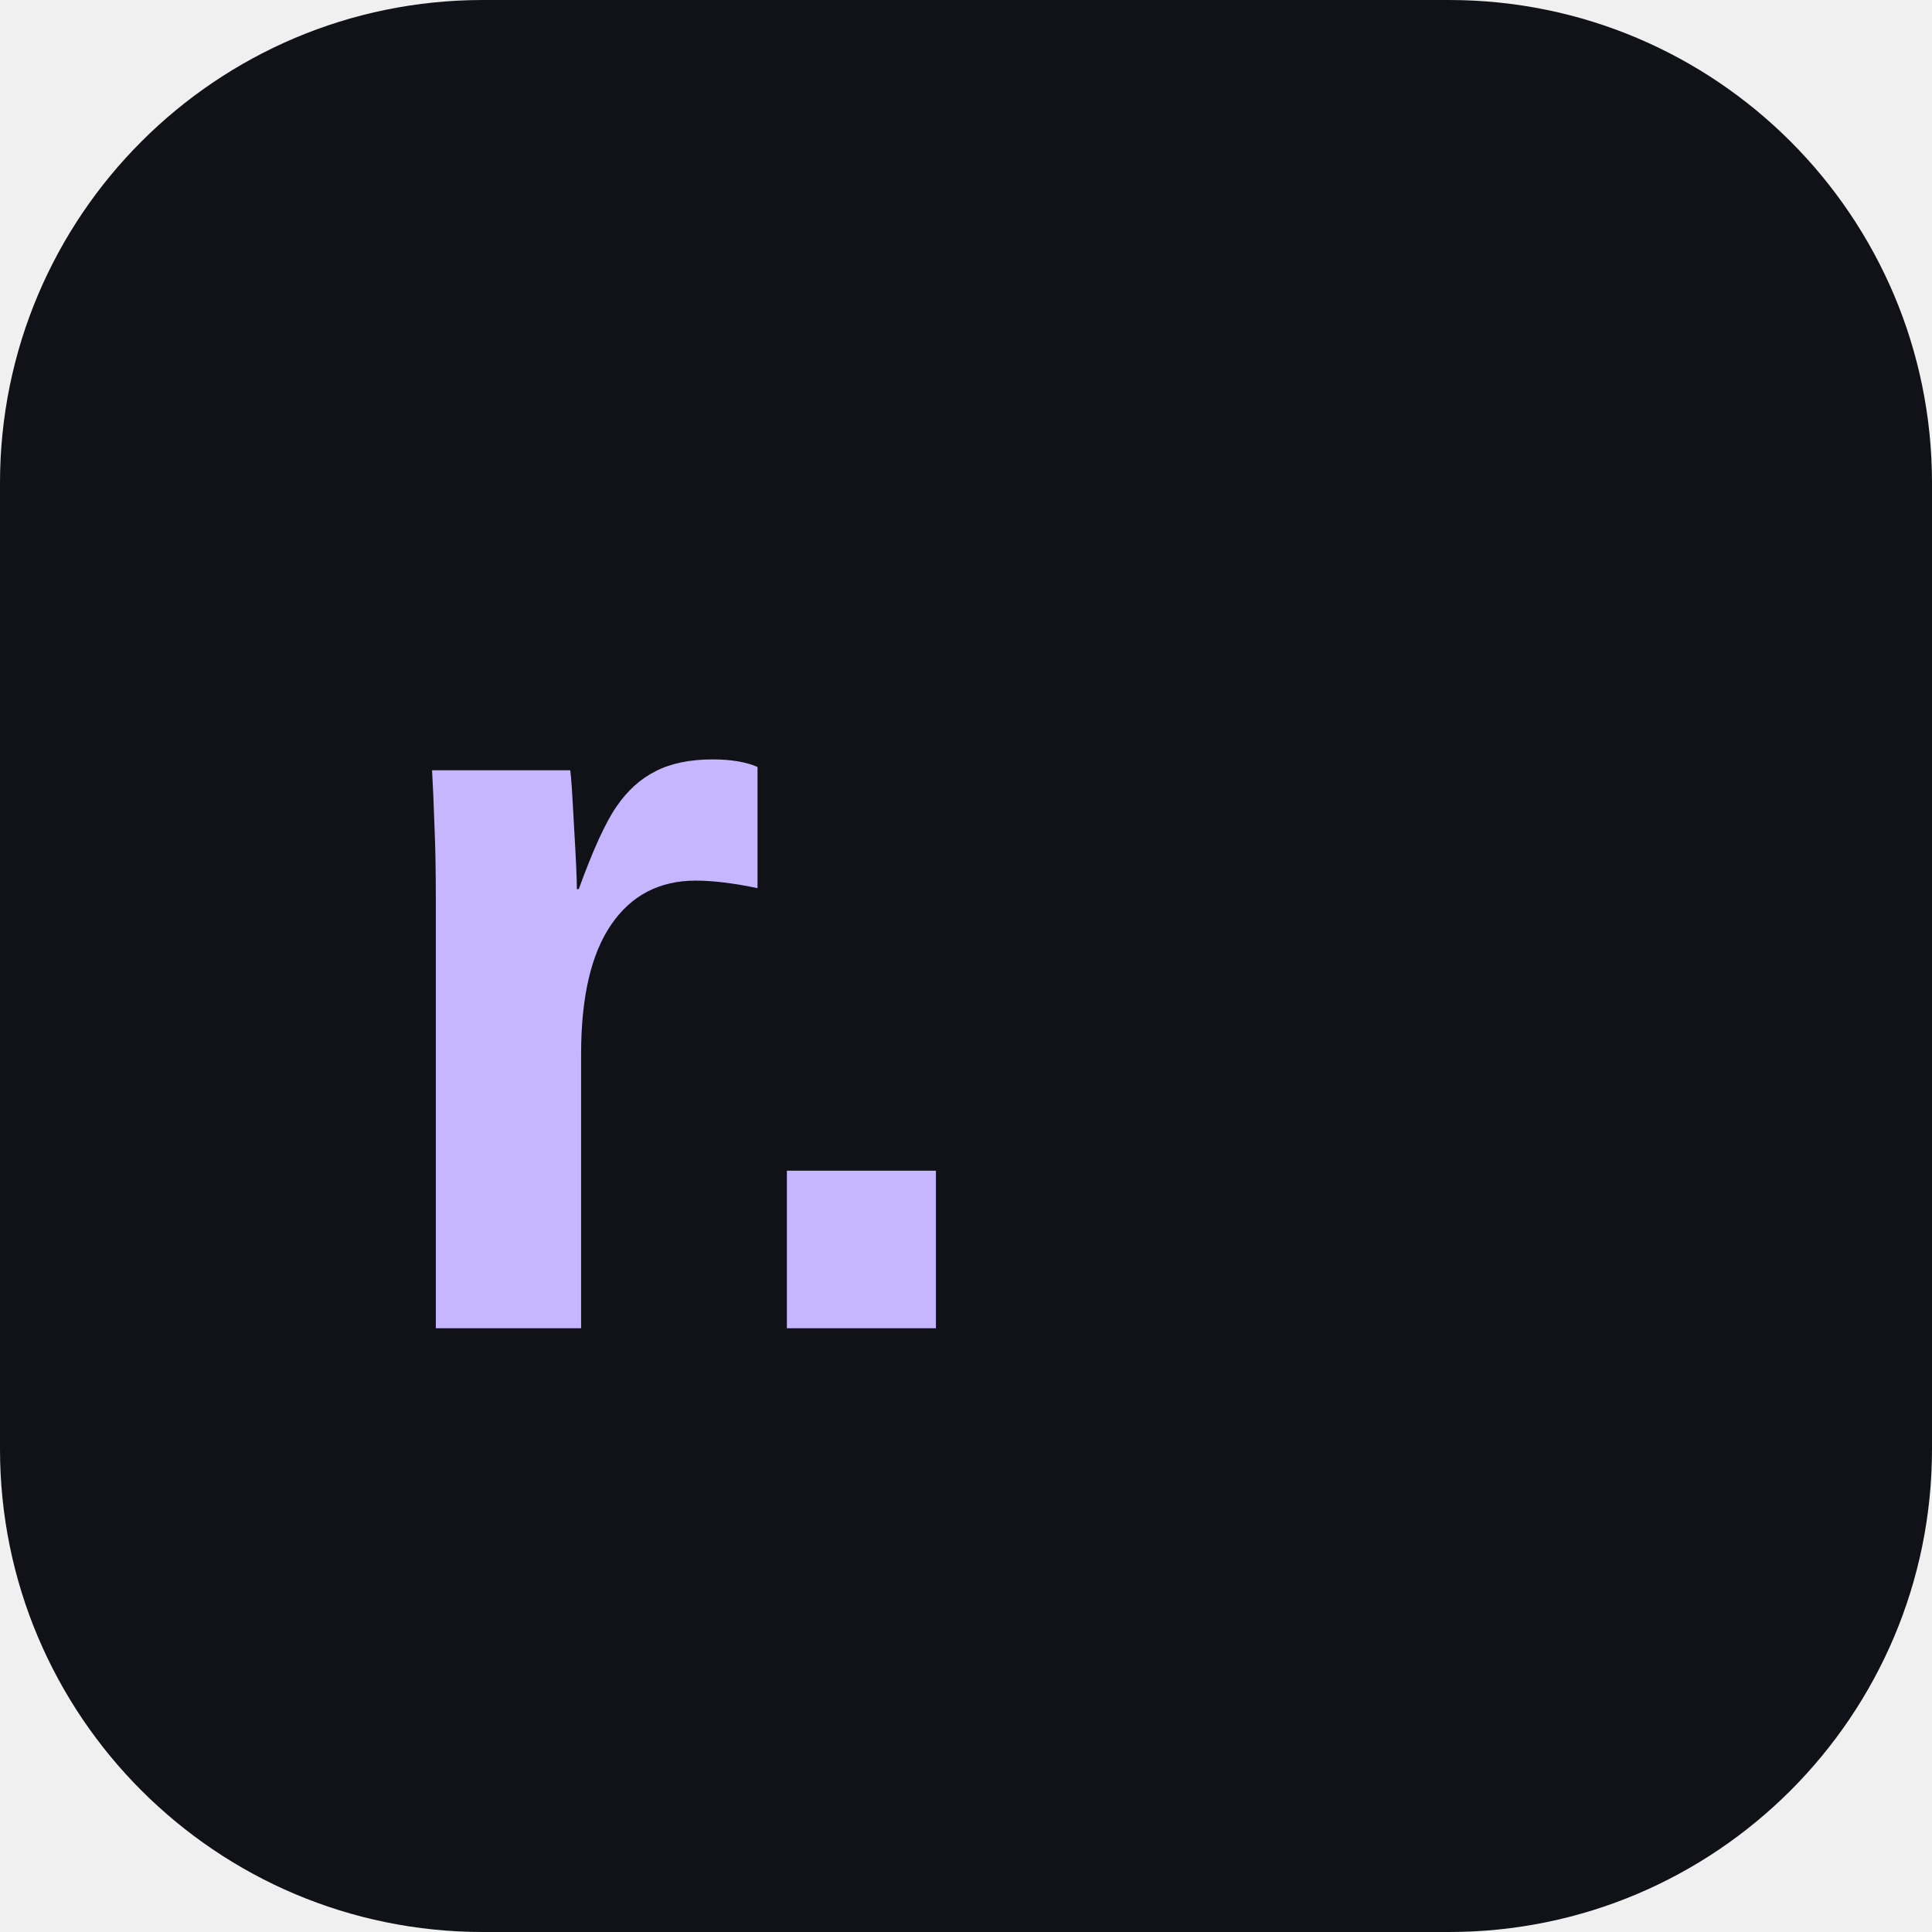
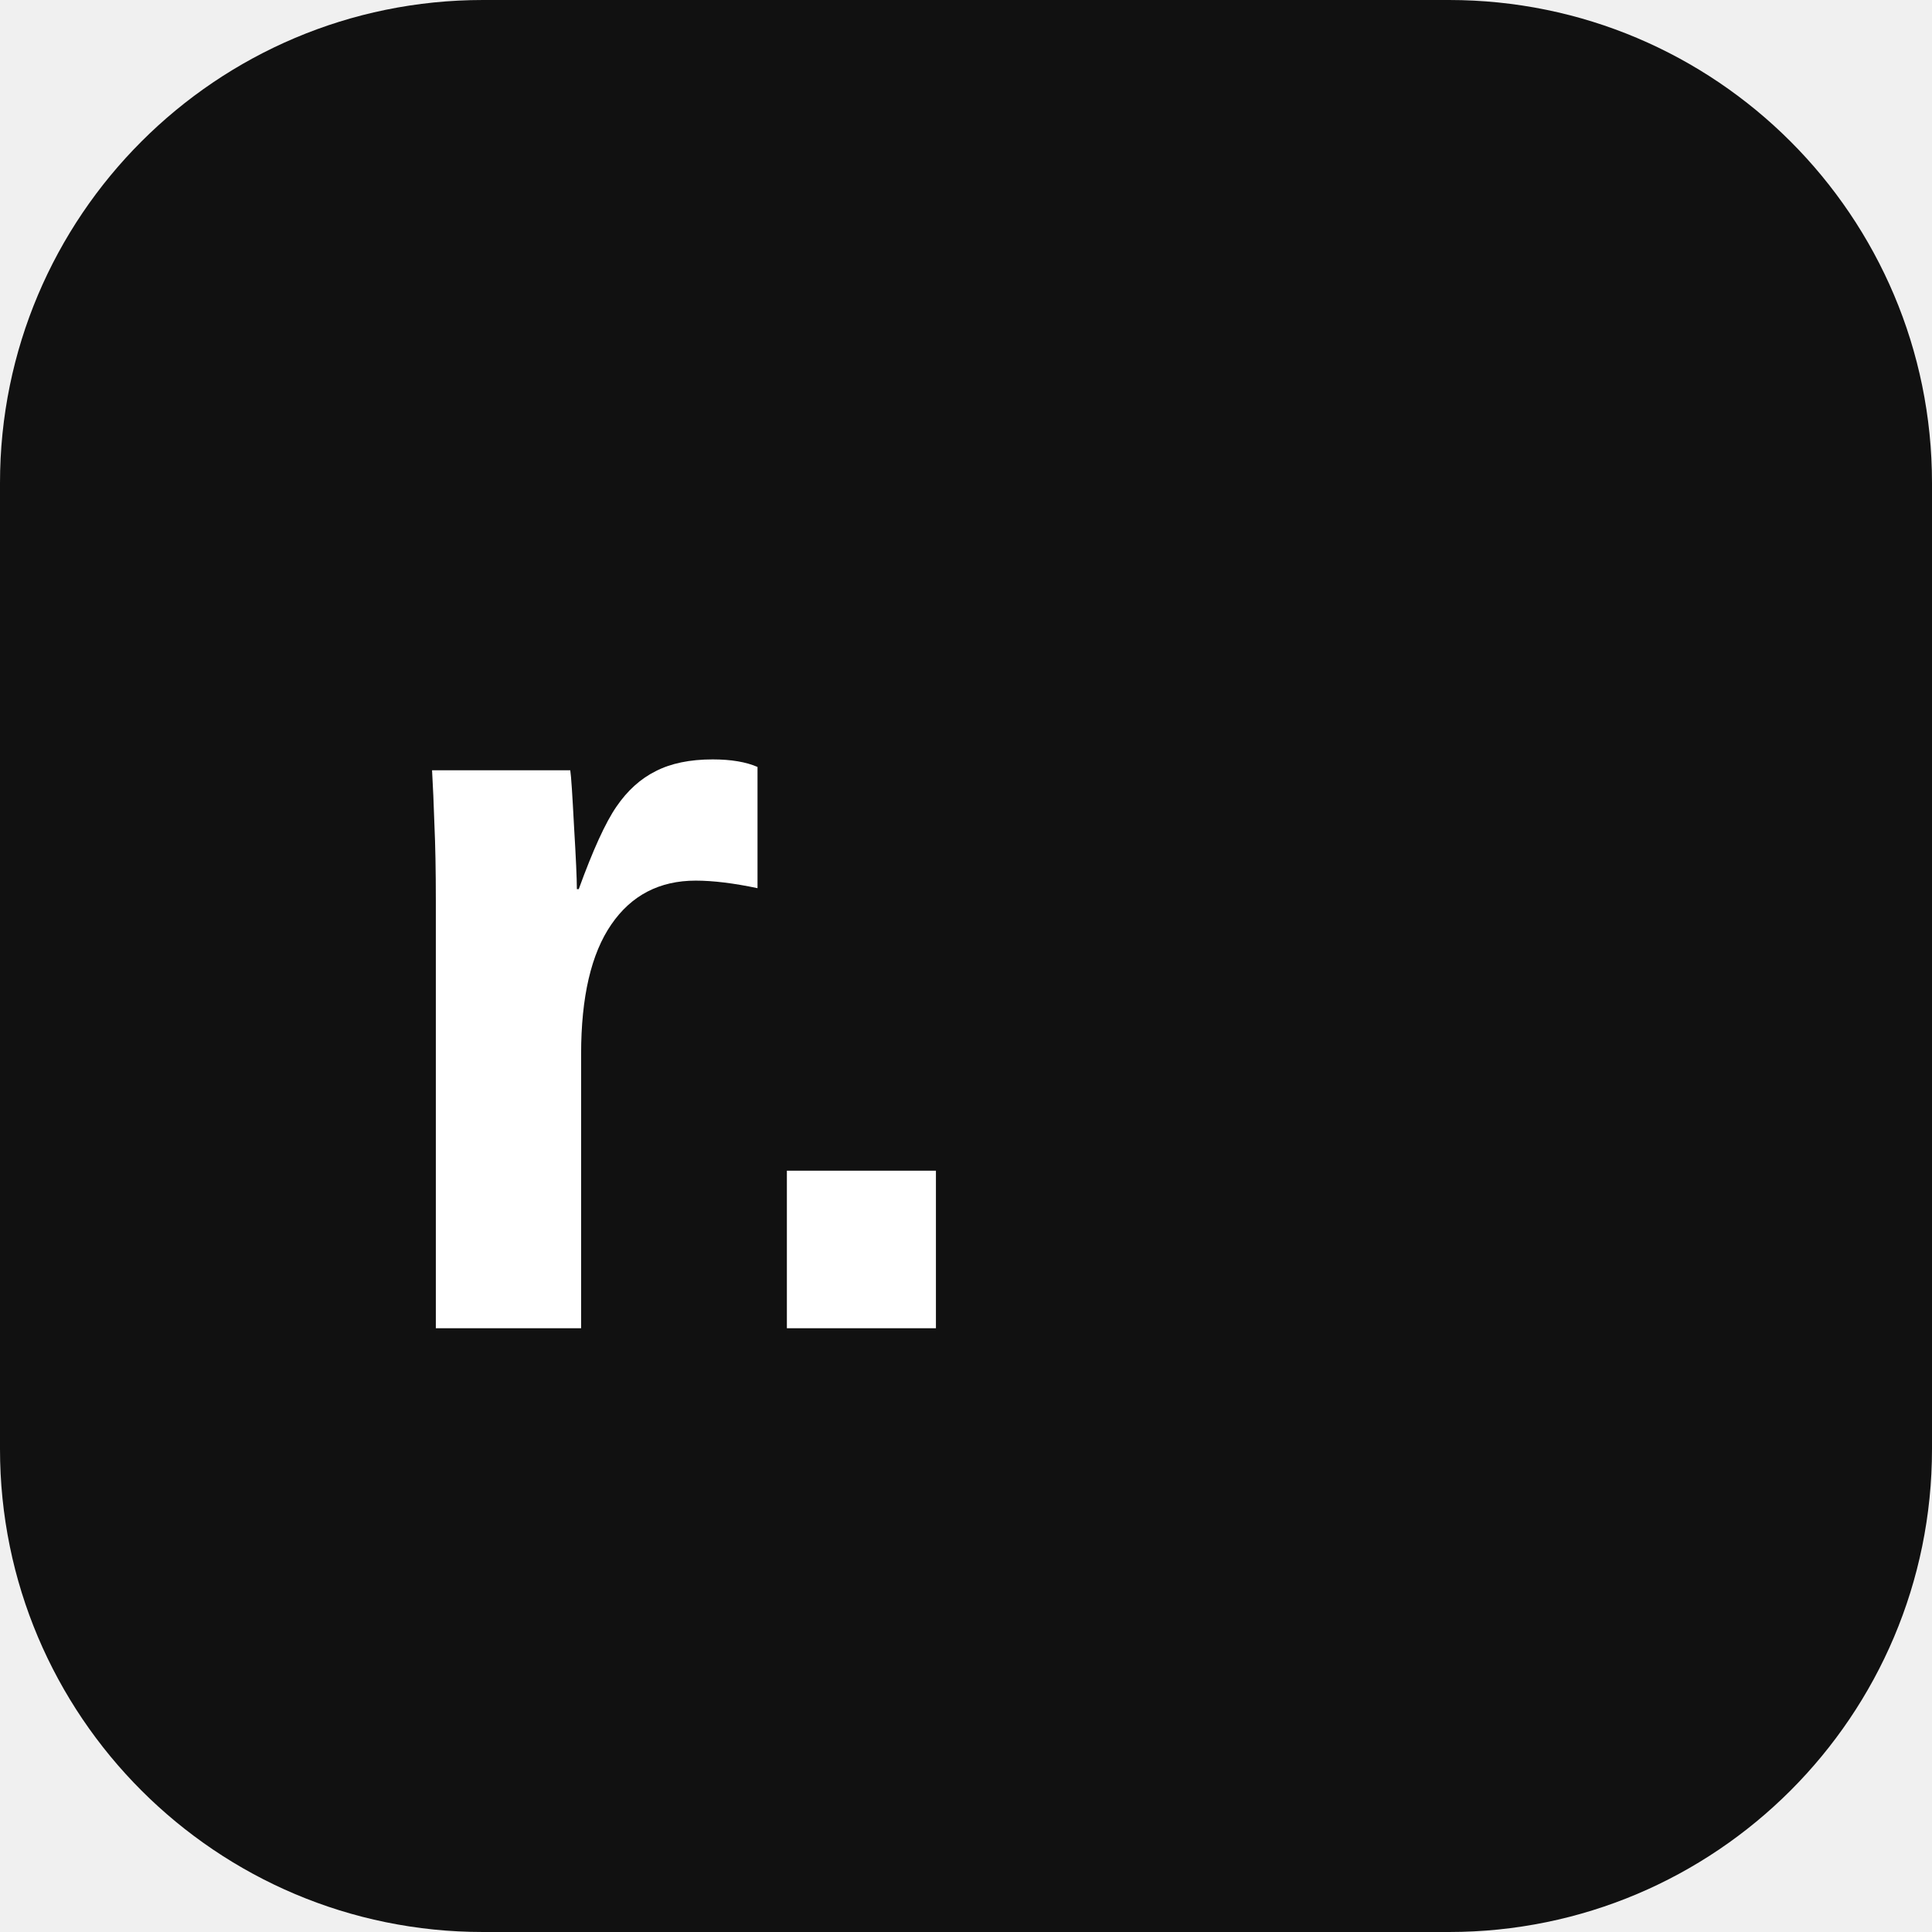
<svg xmlns="http://www.w3.org/2000/svg" viewBox="0 0 64 64">
-   <rect width="64" height="64" rx="16" fill="#111217" />
-   <text x="12" y="44" font-family="Arial,sans-serif" font-size="35" font-weight="700" fill="#c5b6ff">r.</text>
+   <rect width="64" height="64" rx="16" fill="#111111" />
+   <text x="12" y="44" font-family="Arial,sans-serif" font-size="35" font-weight="700" fill="#ffffff">r.</text>
</svg>
